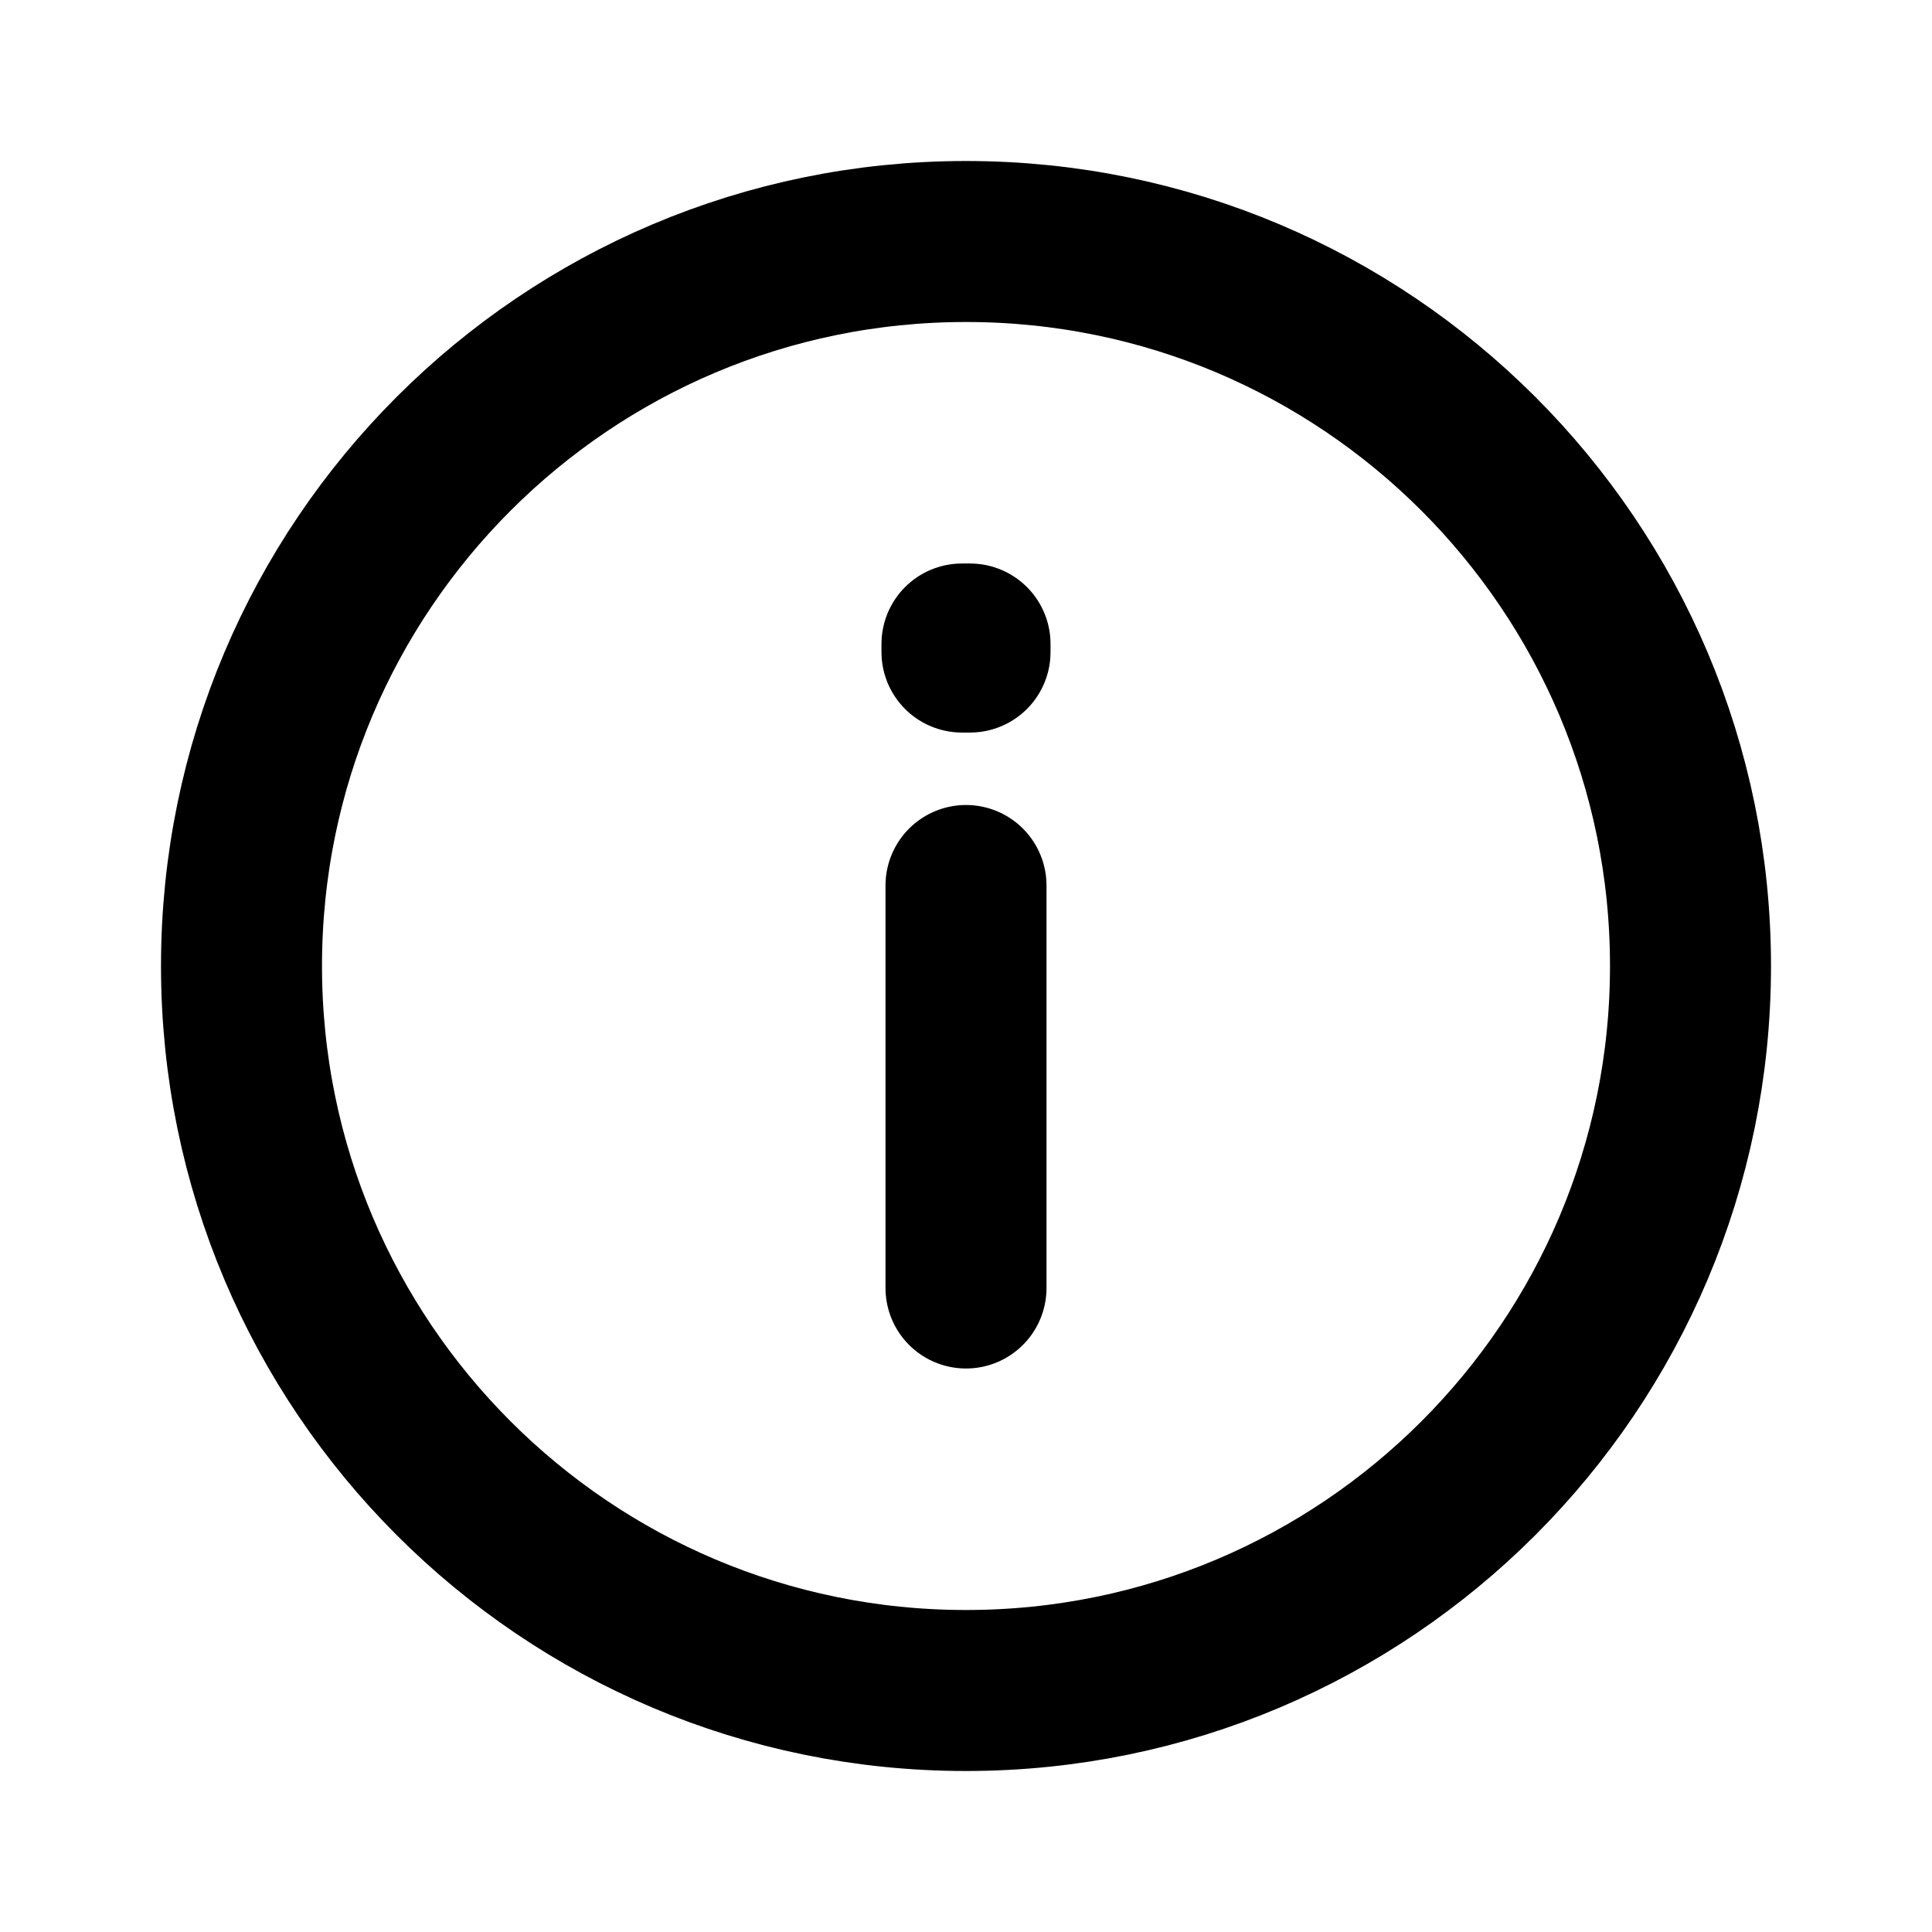
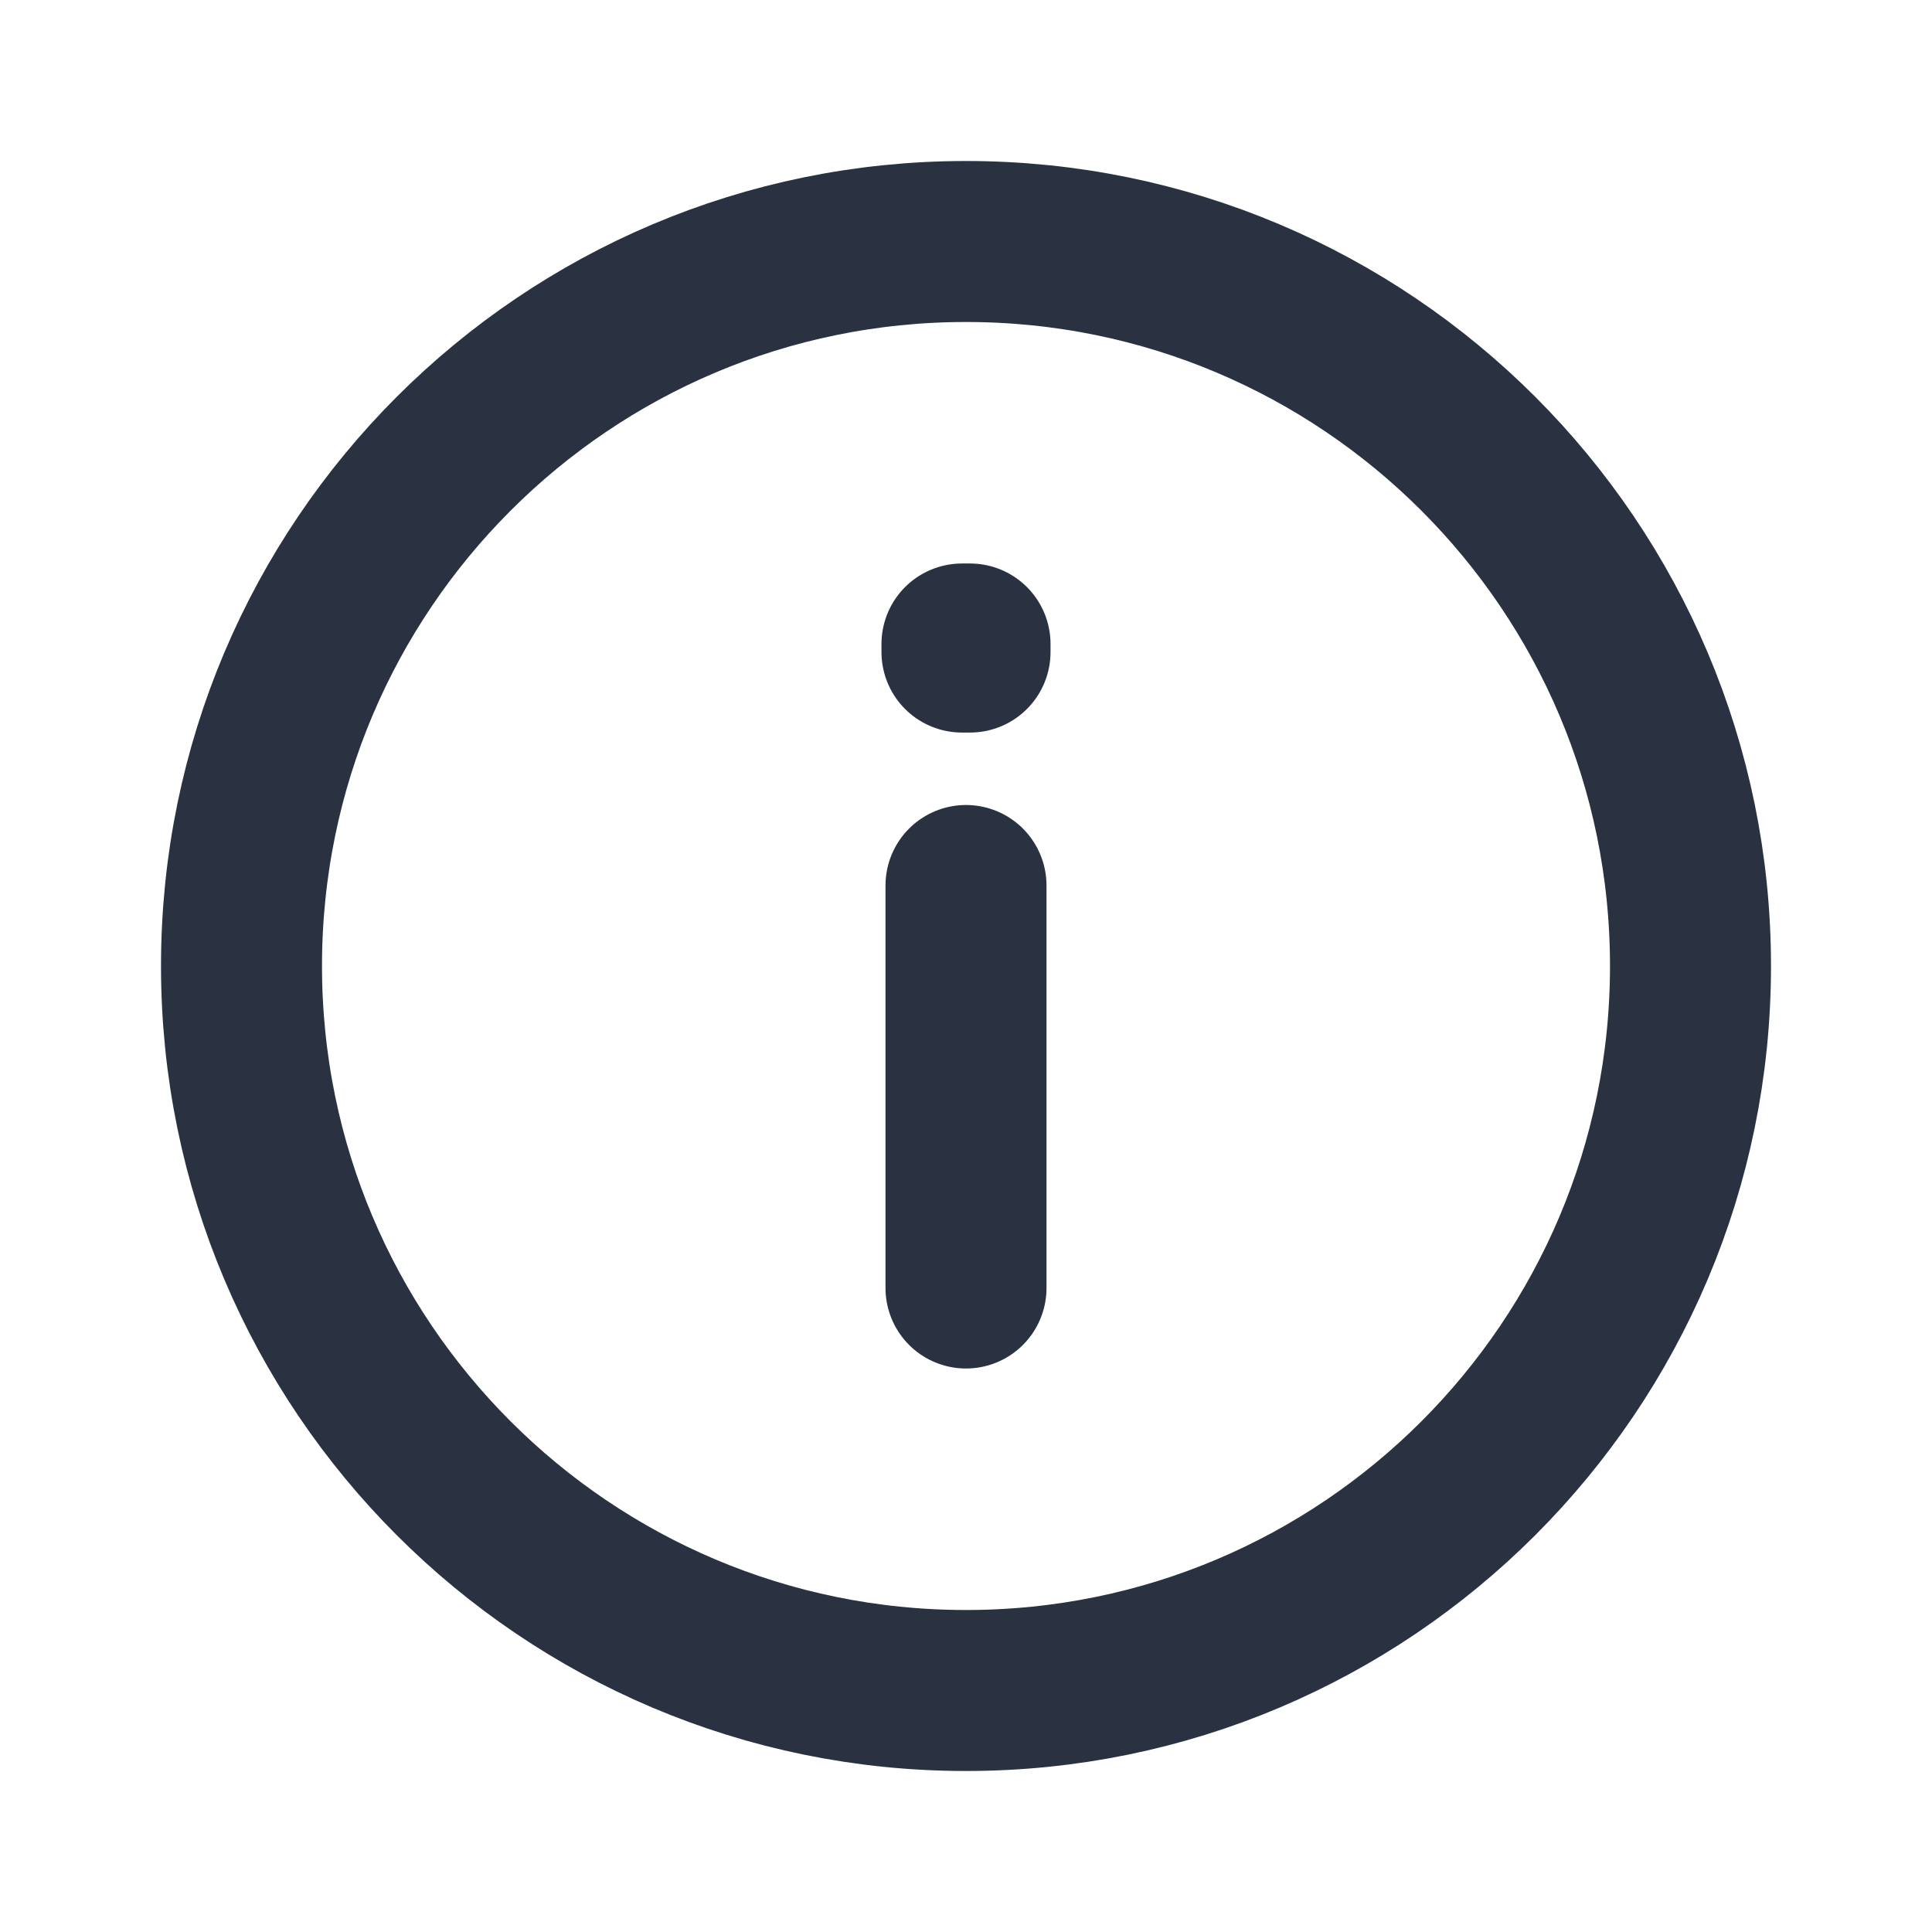
<svg xmlns="http://www.w3.org/2000/svg" width="64" height="64" viewBox="0 0 24 24">
-   <path fill="none" stroke="#000000" stroke-linecap="round" stroke-linejoin="round" stroke-width="2" d="M12 11v5m0 5a9 9 0 1 1 0-18a9 9 0 0 1 0 18m.05-13v.1h-.1V8z" />
+   <path fill="none" stroke="#2a3242" stroke-linecap="round" stroke-linejoin="round" stroke-width="2" d="M12 11v5m0 5a9 9 0 1 1 0-18a9 9 0 0 1 0 18m.05-13v.1h-.1V8z" />
</svg>
